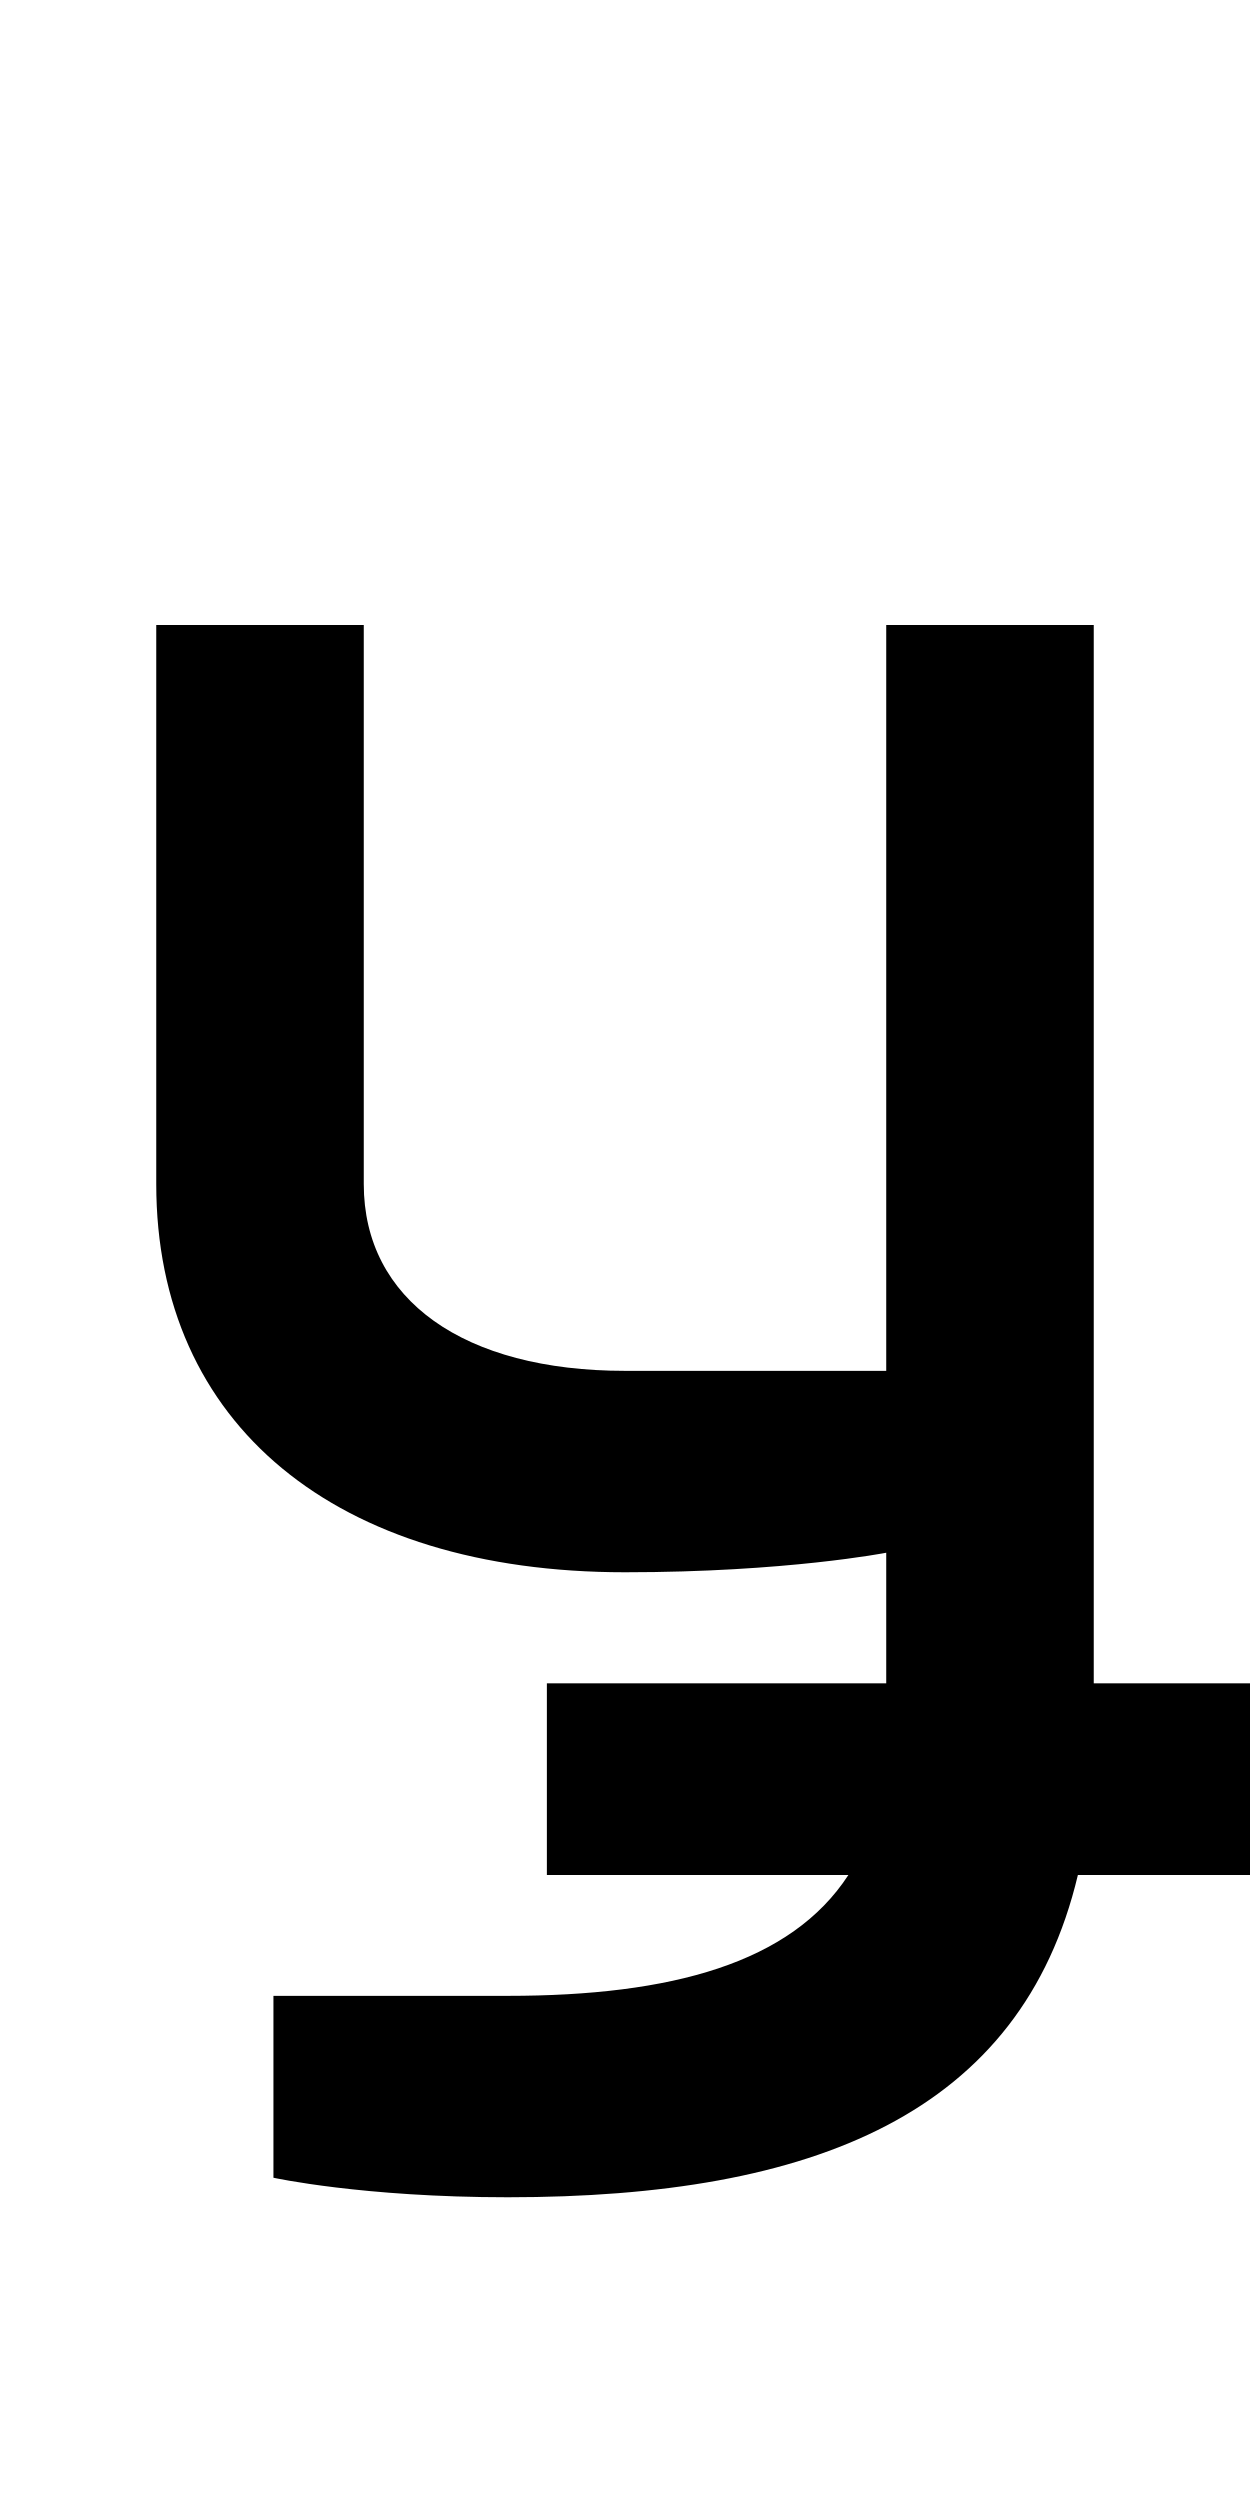
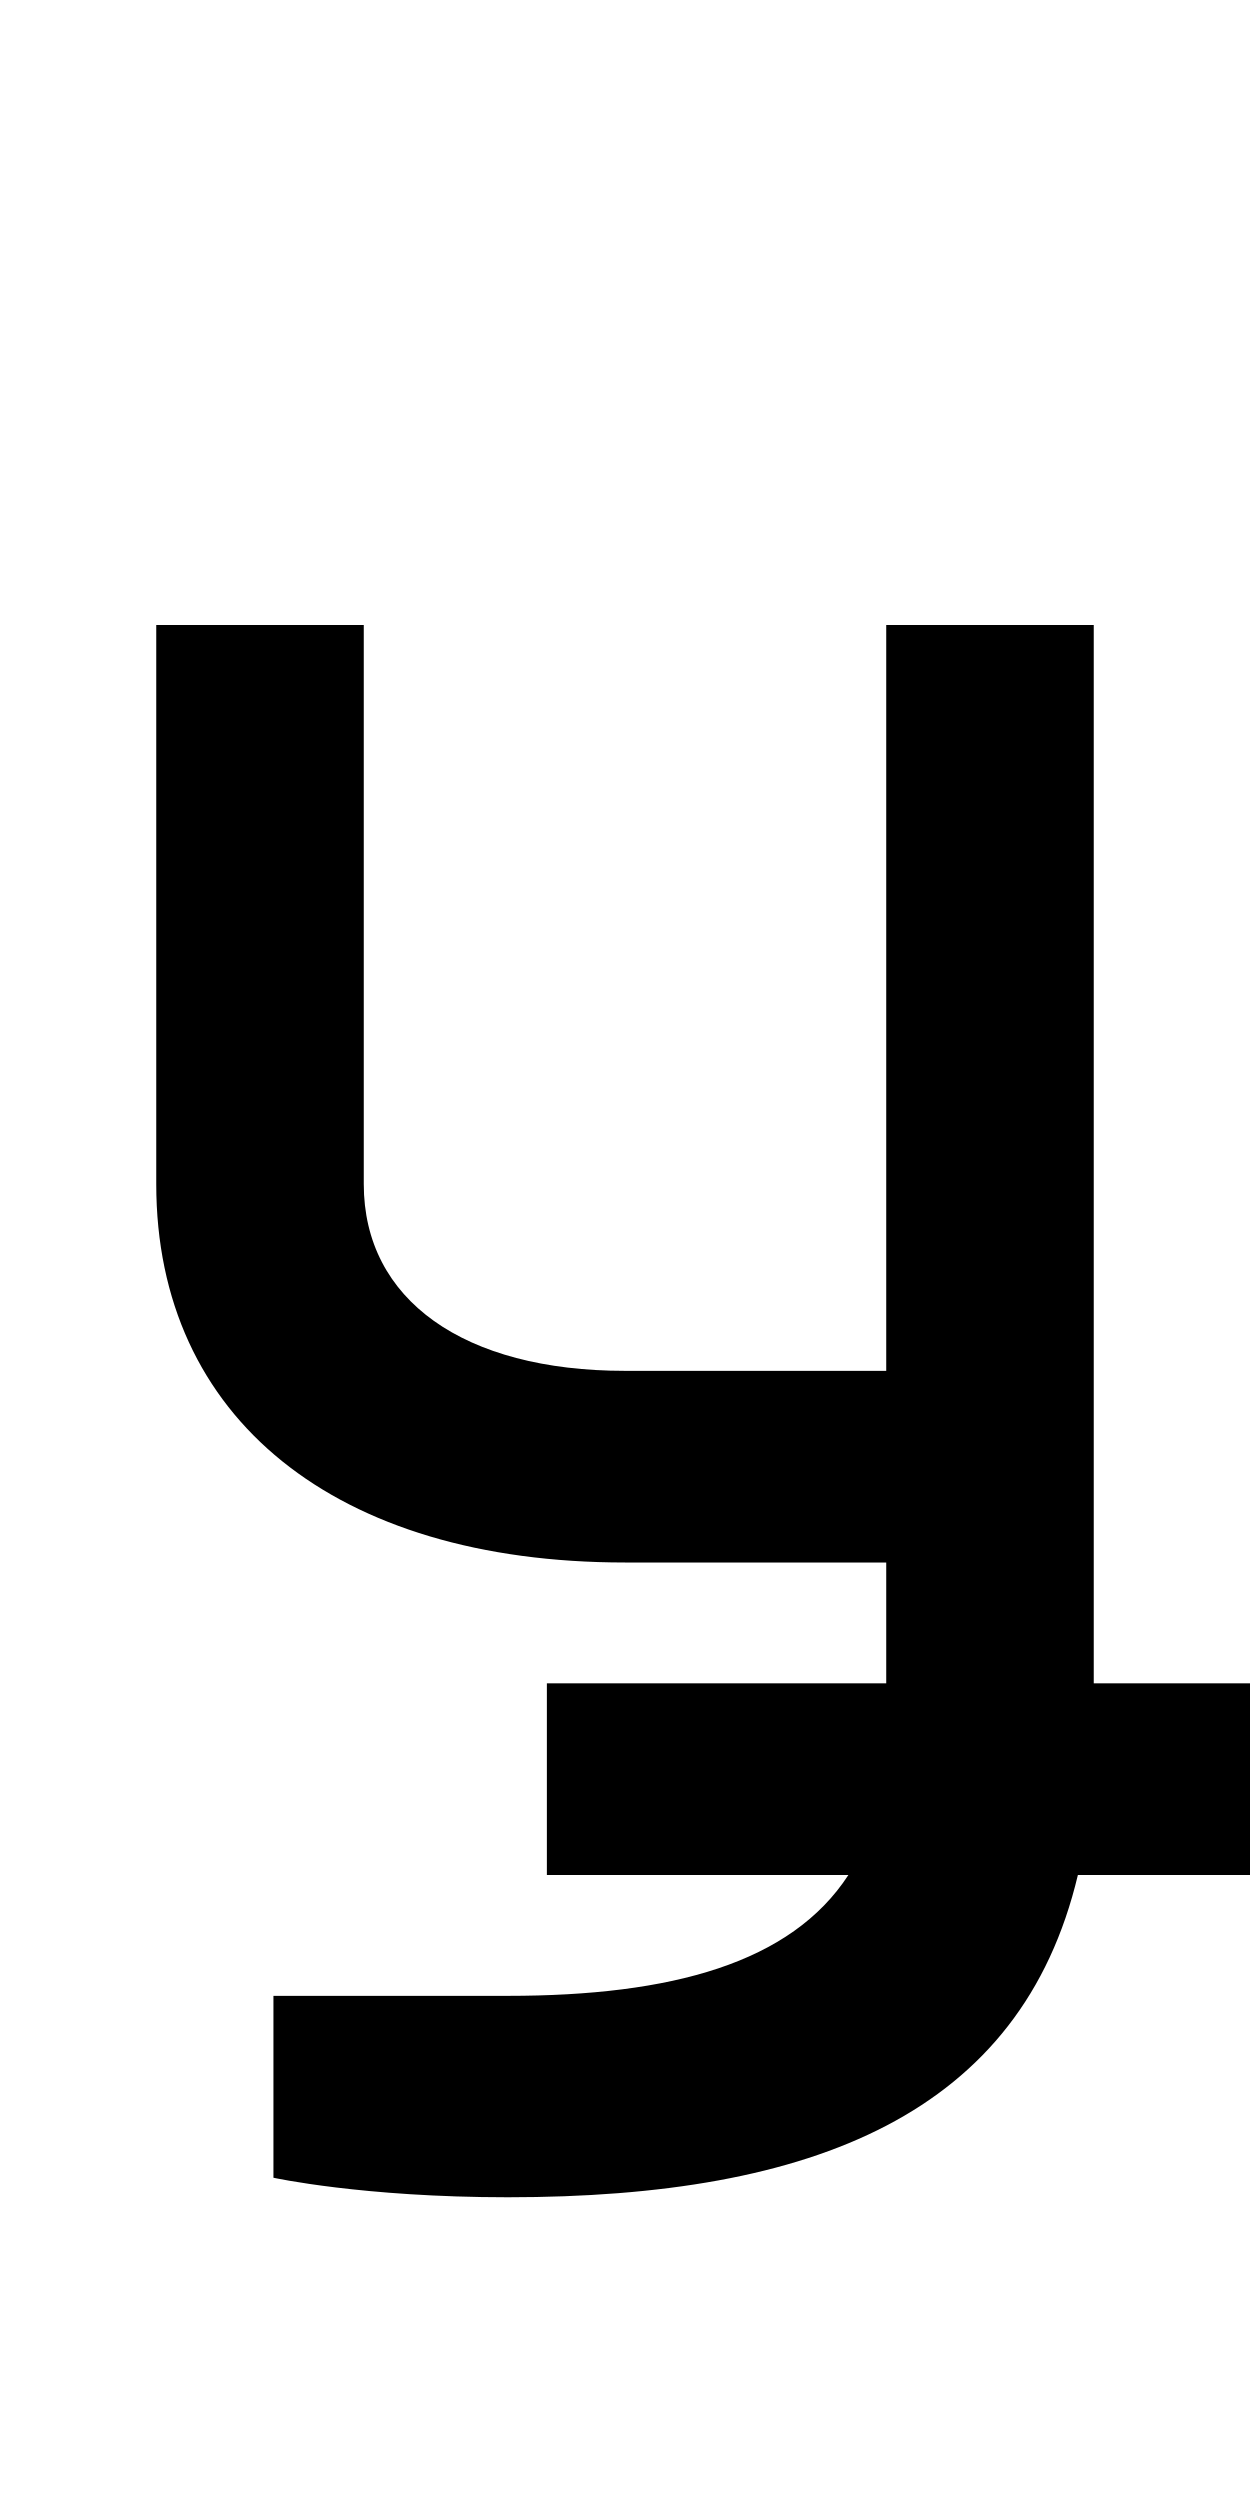
<svg xmlns="http://www.w3.org/2000/svg" version="1.1" width="1024" height="2048" id="svg3355">
  <defs id="defs3357" />
-   <path d="m 128,512 0,458 c 0,197.002 147.002,318 384,318 131.997,0 214,-16 214,-16 l 0,107 -278,0 0,157 247,0 c -46.886,72.133 -144.836,99 -279,99 l -192,0 0,149 c 0,0 73,16 192,16 251.151,0 420.614,-68.645 467,-264 l 141,0 0,-157 -128,0 0,-867 -170,0 0,611 -214,0 c -131.997,0 -214,-58.003 -214,-153 l 0,-458 z" id="path3157-2-7-7-2-8-2-3-1-0" style="fill:#000000;fill-opacity:1;stroke:none;display:inline" />
+   <path id="path3157-2-7-7-2-8-2-3-1-0" style="display:inline;fill:#000000;fill-opacity:1;stroke:none" d="m 128,512 v 458 c 0,191.998 147.002,310 384,310 h 214 v 99 H 448 v 157 h 247 c -46.883,72.14 -144.83,99 -279,99 H 224 v 149 c 0,0 73,16 192,16 251.147,0 420.611,-68.652 467,-264 h 141 V 1379 H 896 V 512 H 726 v 611 H 512 C 380.003,1123 298,1064.997 298,970 V 512 Z" />
</svg>
